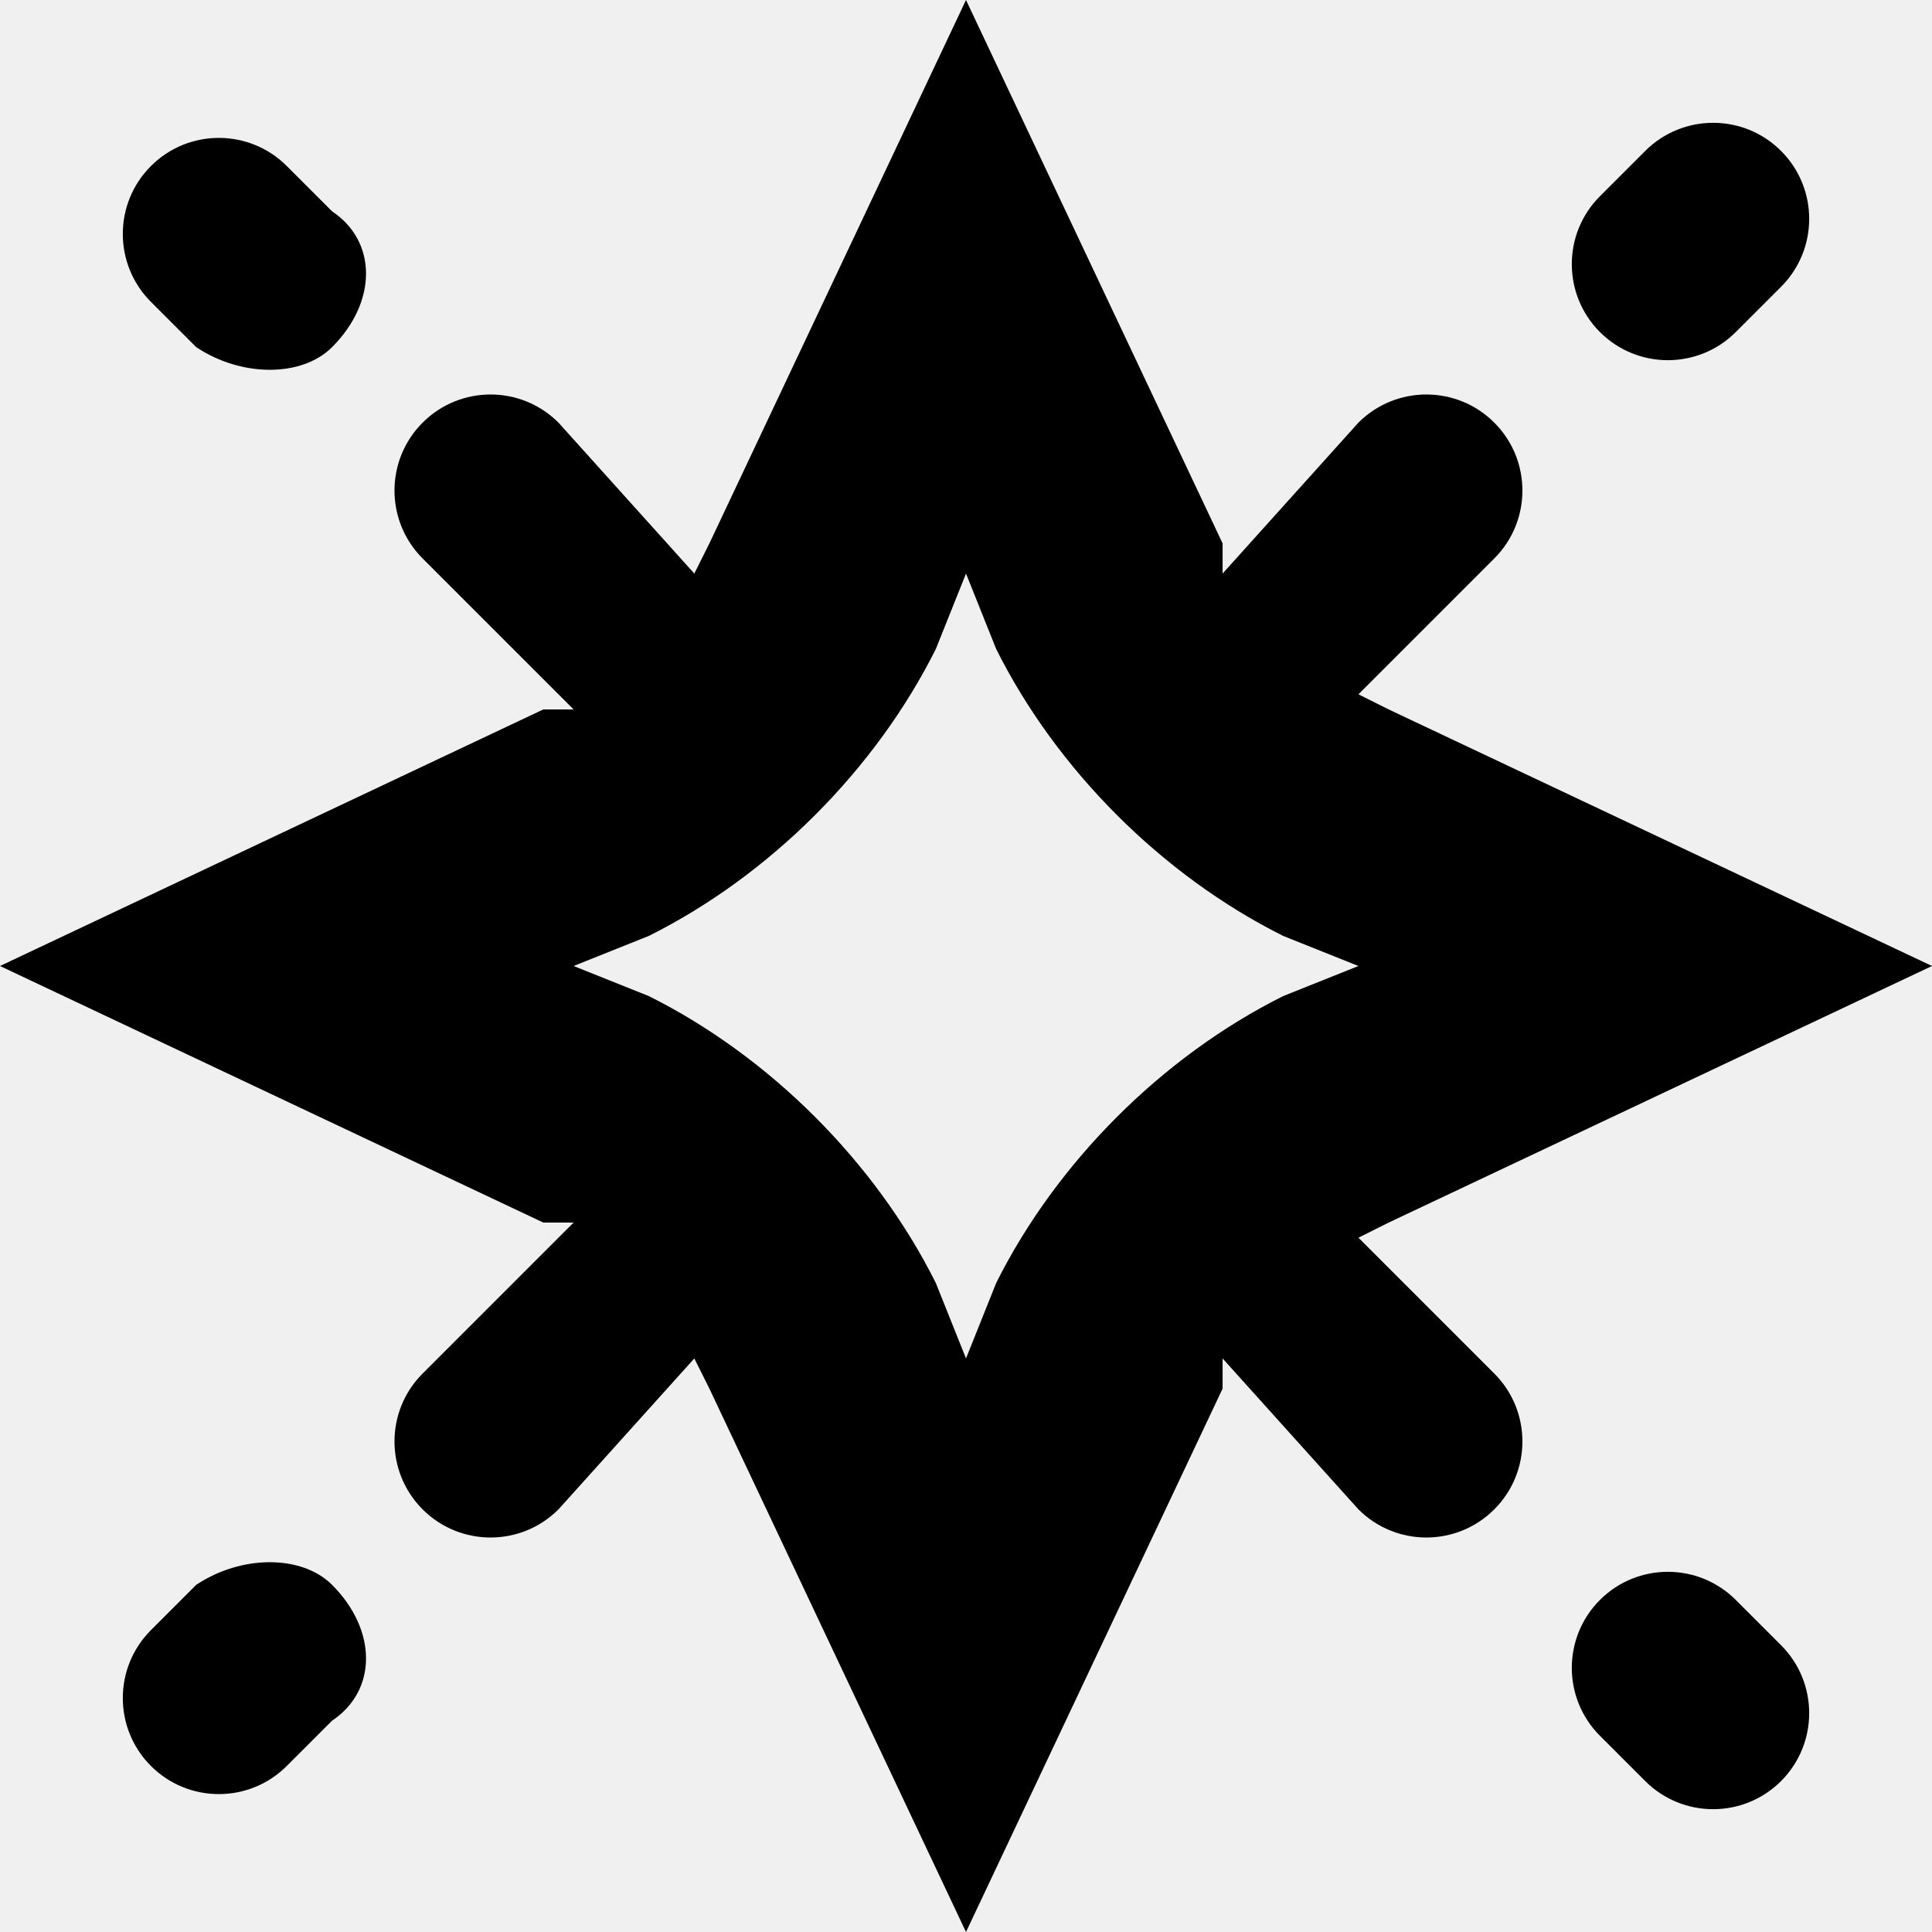
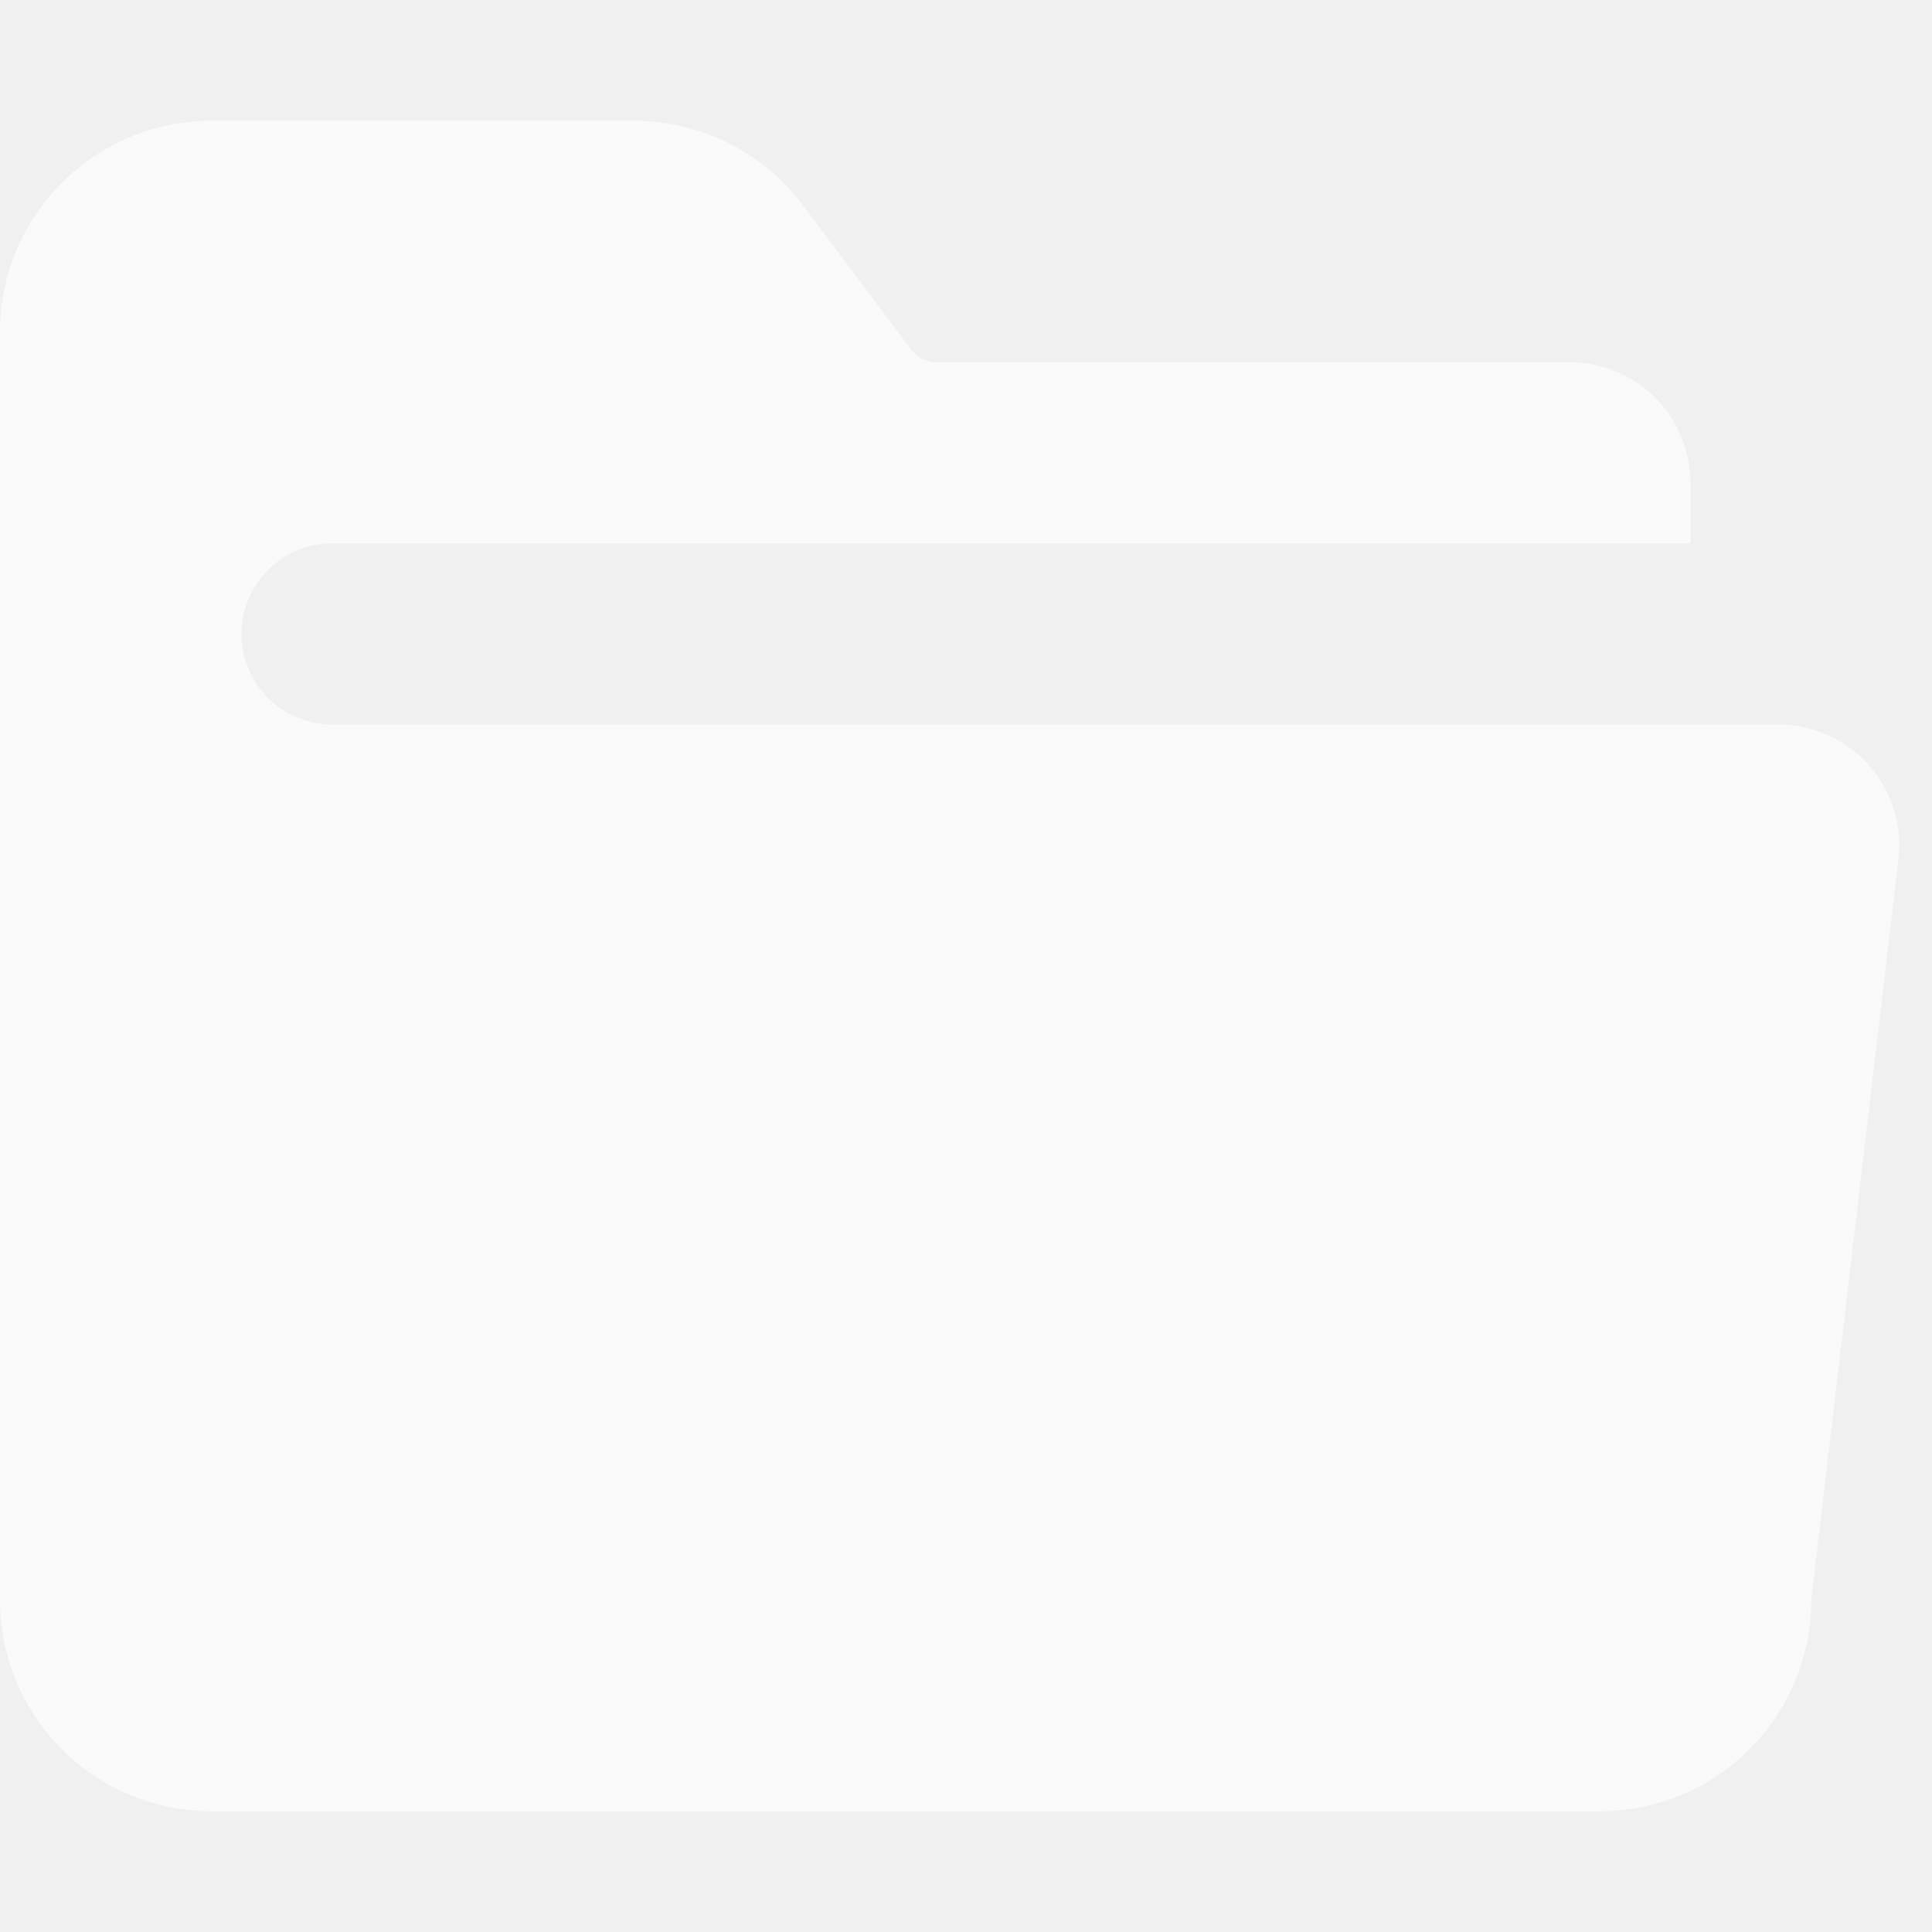
- <svg xmlns="http://www.w3.org/2000/svg" viewBox="0 0 128 128">
-   <path fill-rule="evenodd" d="M81 36 64 0 47 36l-1 2-9-10a6 6 0 0 0-9 9l10 10h-2L0 64l36 17h2L28 91a6 6 0 1 0 9 9l9-10 1 2 17 36 17-36v-2l9 10a6 6 0 1 0 9-9l-9-9 2-1 36-17-36-17-2-1 9-9a6 6 0 1 0-9-9l-9 10v-2Zm-17 2-2 5c-4 8-11 15-19 19l-5 2 5 2c8 4 15 11 19 19l2 5 2-5c4-8 11-15 19-19l5-2-5-2c-8-4-15-11-19-19l-2-5Z" clip-rule="evenodd" />
-   <path d="M118 19a6 6 0 0 0-9-9l-3 3a6 6 0 1 0 9 9l3-3Zm-96 4c-2 2-6 2-9 0l-3-3a6 6 0 1 1 9-9l3 3c3 2 3 6 0 9Zm0 82c-2-2-6-2-9 0l-3 3a6 6 0 1 0 9 9l3-3c3-2 3-6 0-9Zm96 4a6 6 0 0 1-9 9l-3-3a6 6 0 1 1 9-9l3 3Z" />
-   <style>path{fill:#000}@media (prefers-color-scheme:dark){path{fill:#fff}}</style>
+ <svg xmlns="http://www.w3.org/2000/svg" width="16" height="16" viewBox="0 0 16 16">
+   <path fill="#fafafa" d="M.513 1.513A1.75 1.75 0 0 1 1.75 1h3.5c.55 0 1.07.26 1.4.7l.9 1.2a.25.25 0 0 0 .2.1H13a1 1 0 0 1 1 1v.5H2.75a.75.75 0 0 0 0 1.5h11.978a1 1 0 0 1 .994 1.117L15 13.25A1.75 1.75 0 0 1 13.25 15H1.75A1.75 1.75 0 0 1 0 13.25V2.75c0-.464.184-.91.513-1.237Z" />
</svg>
